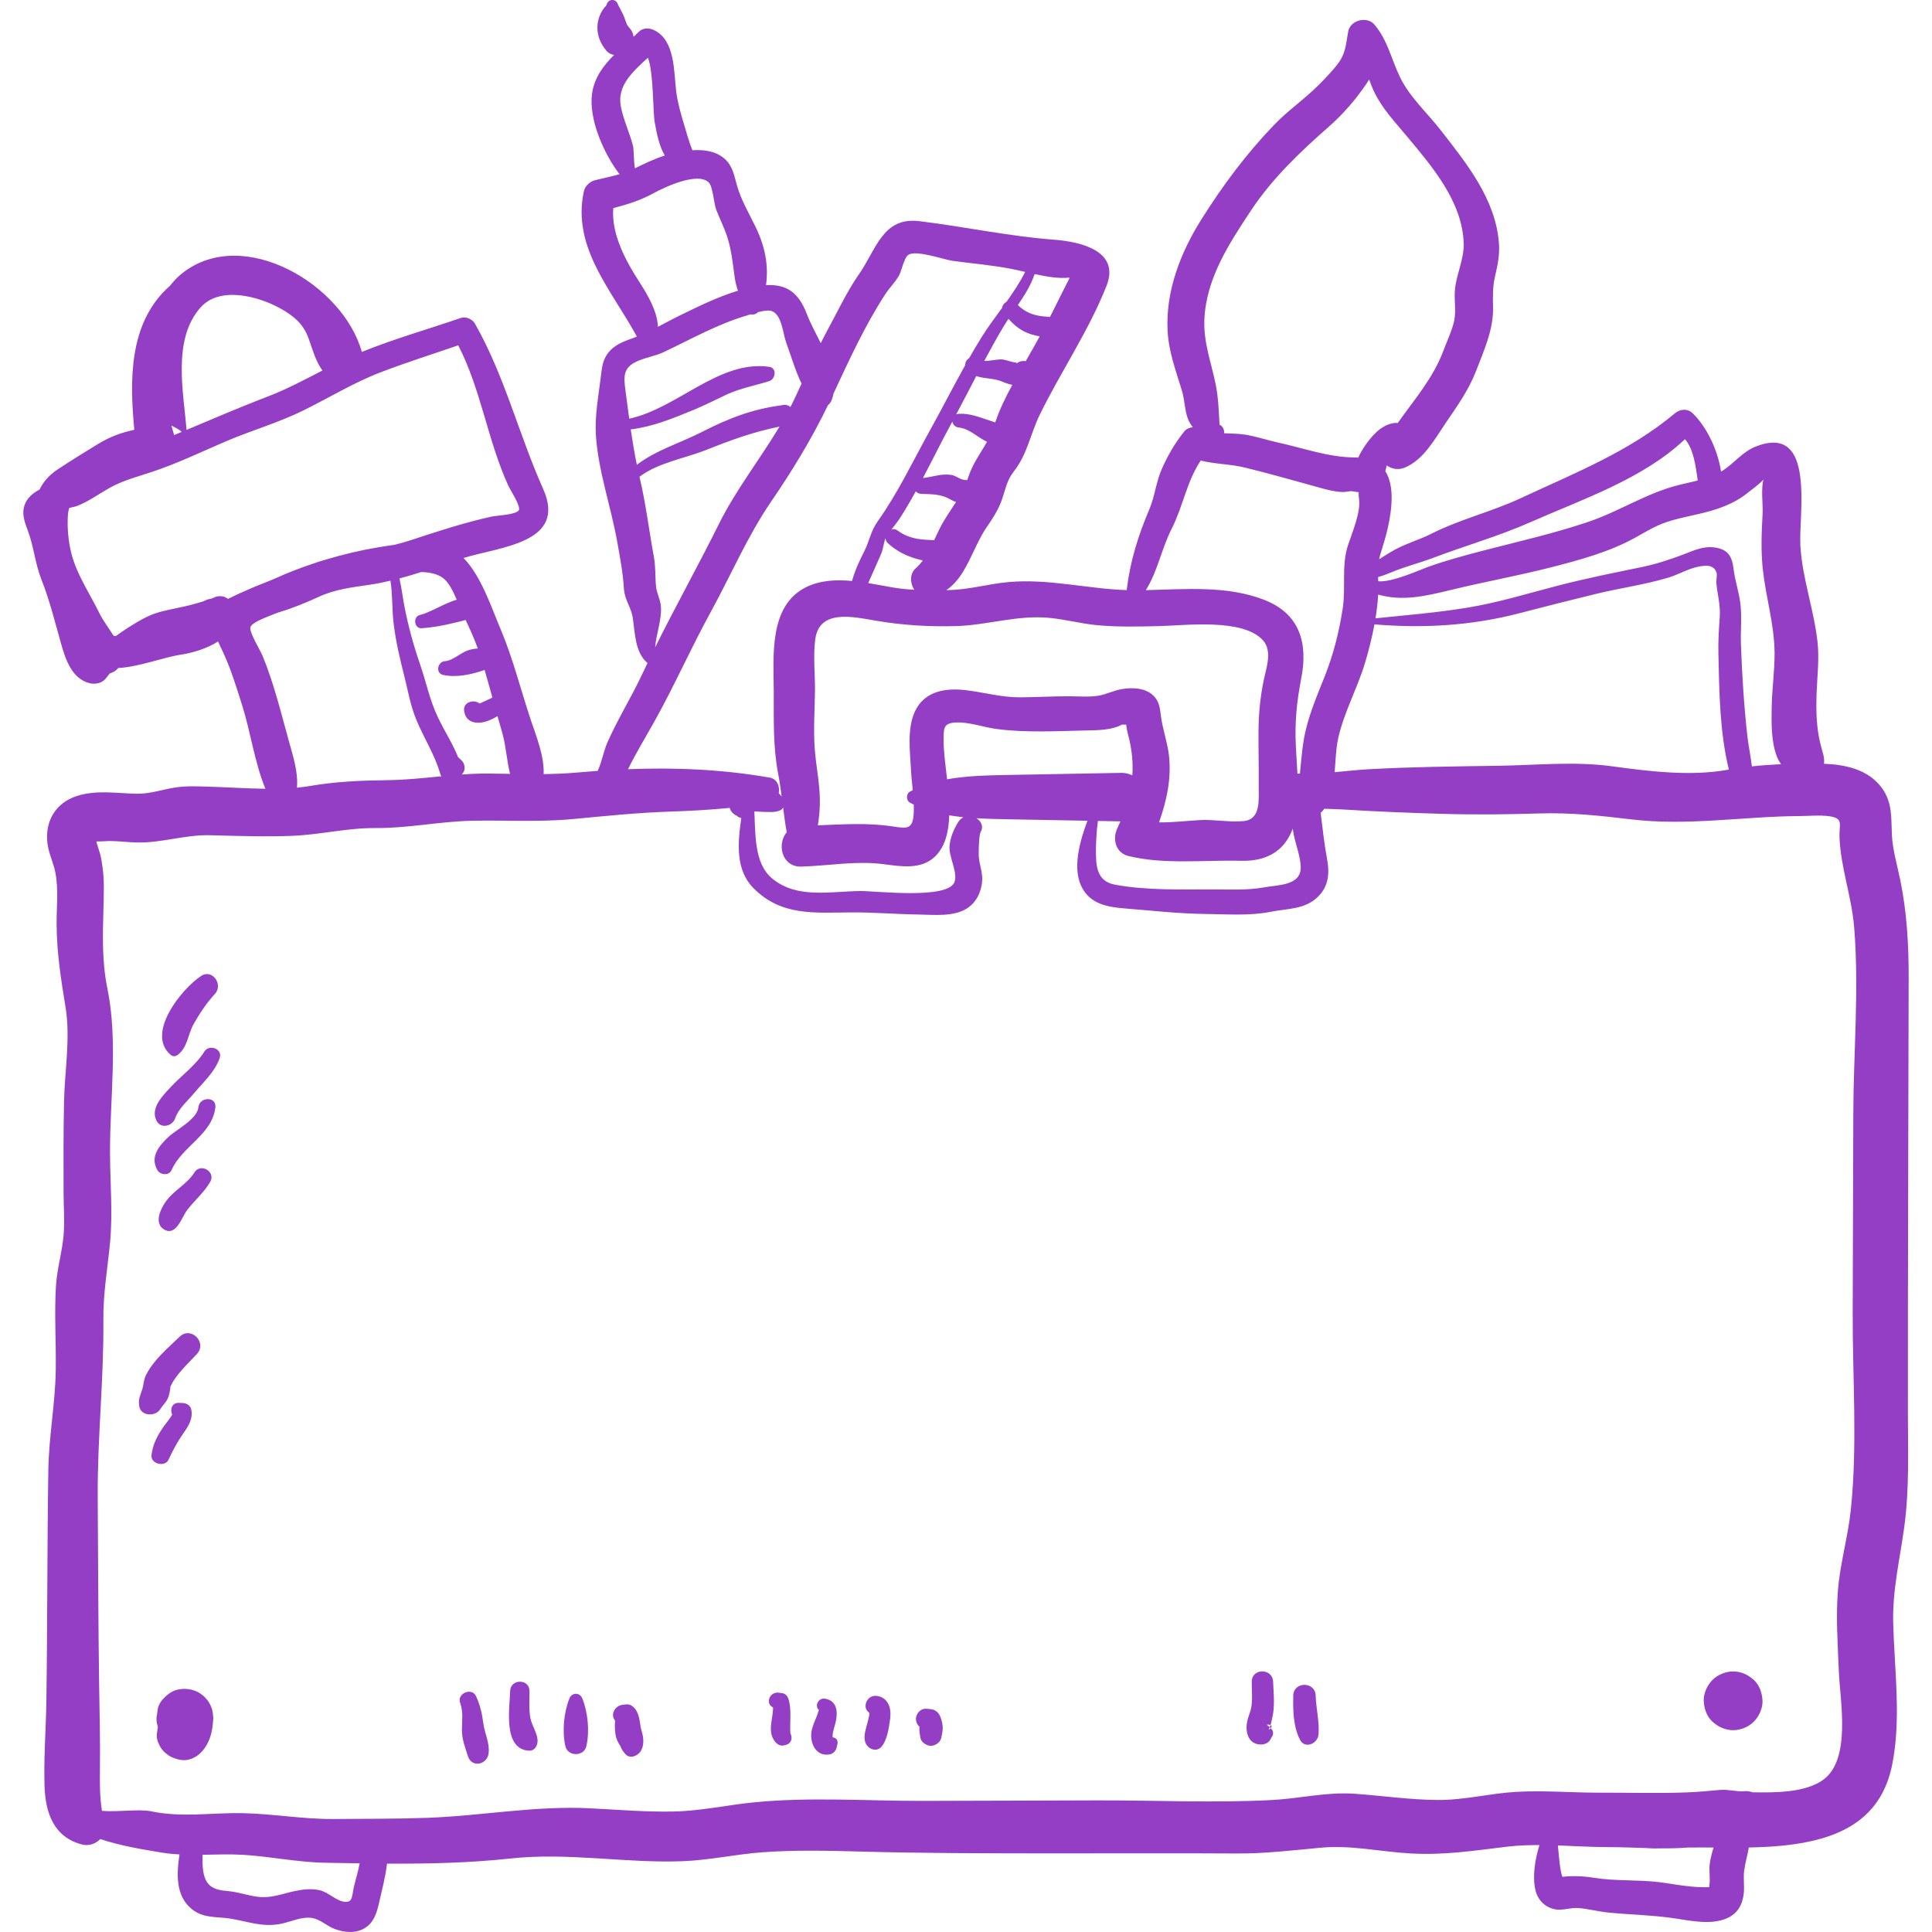
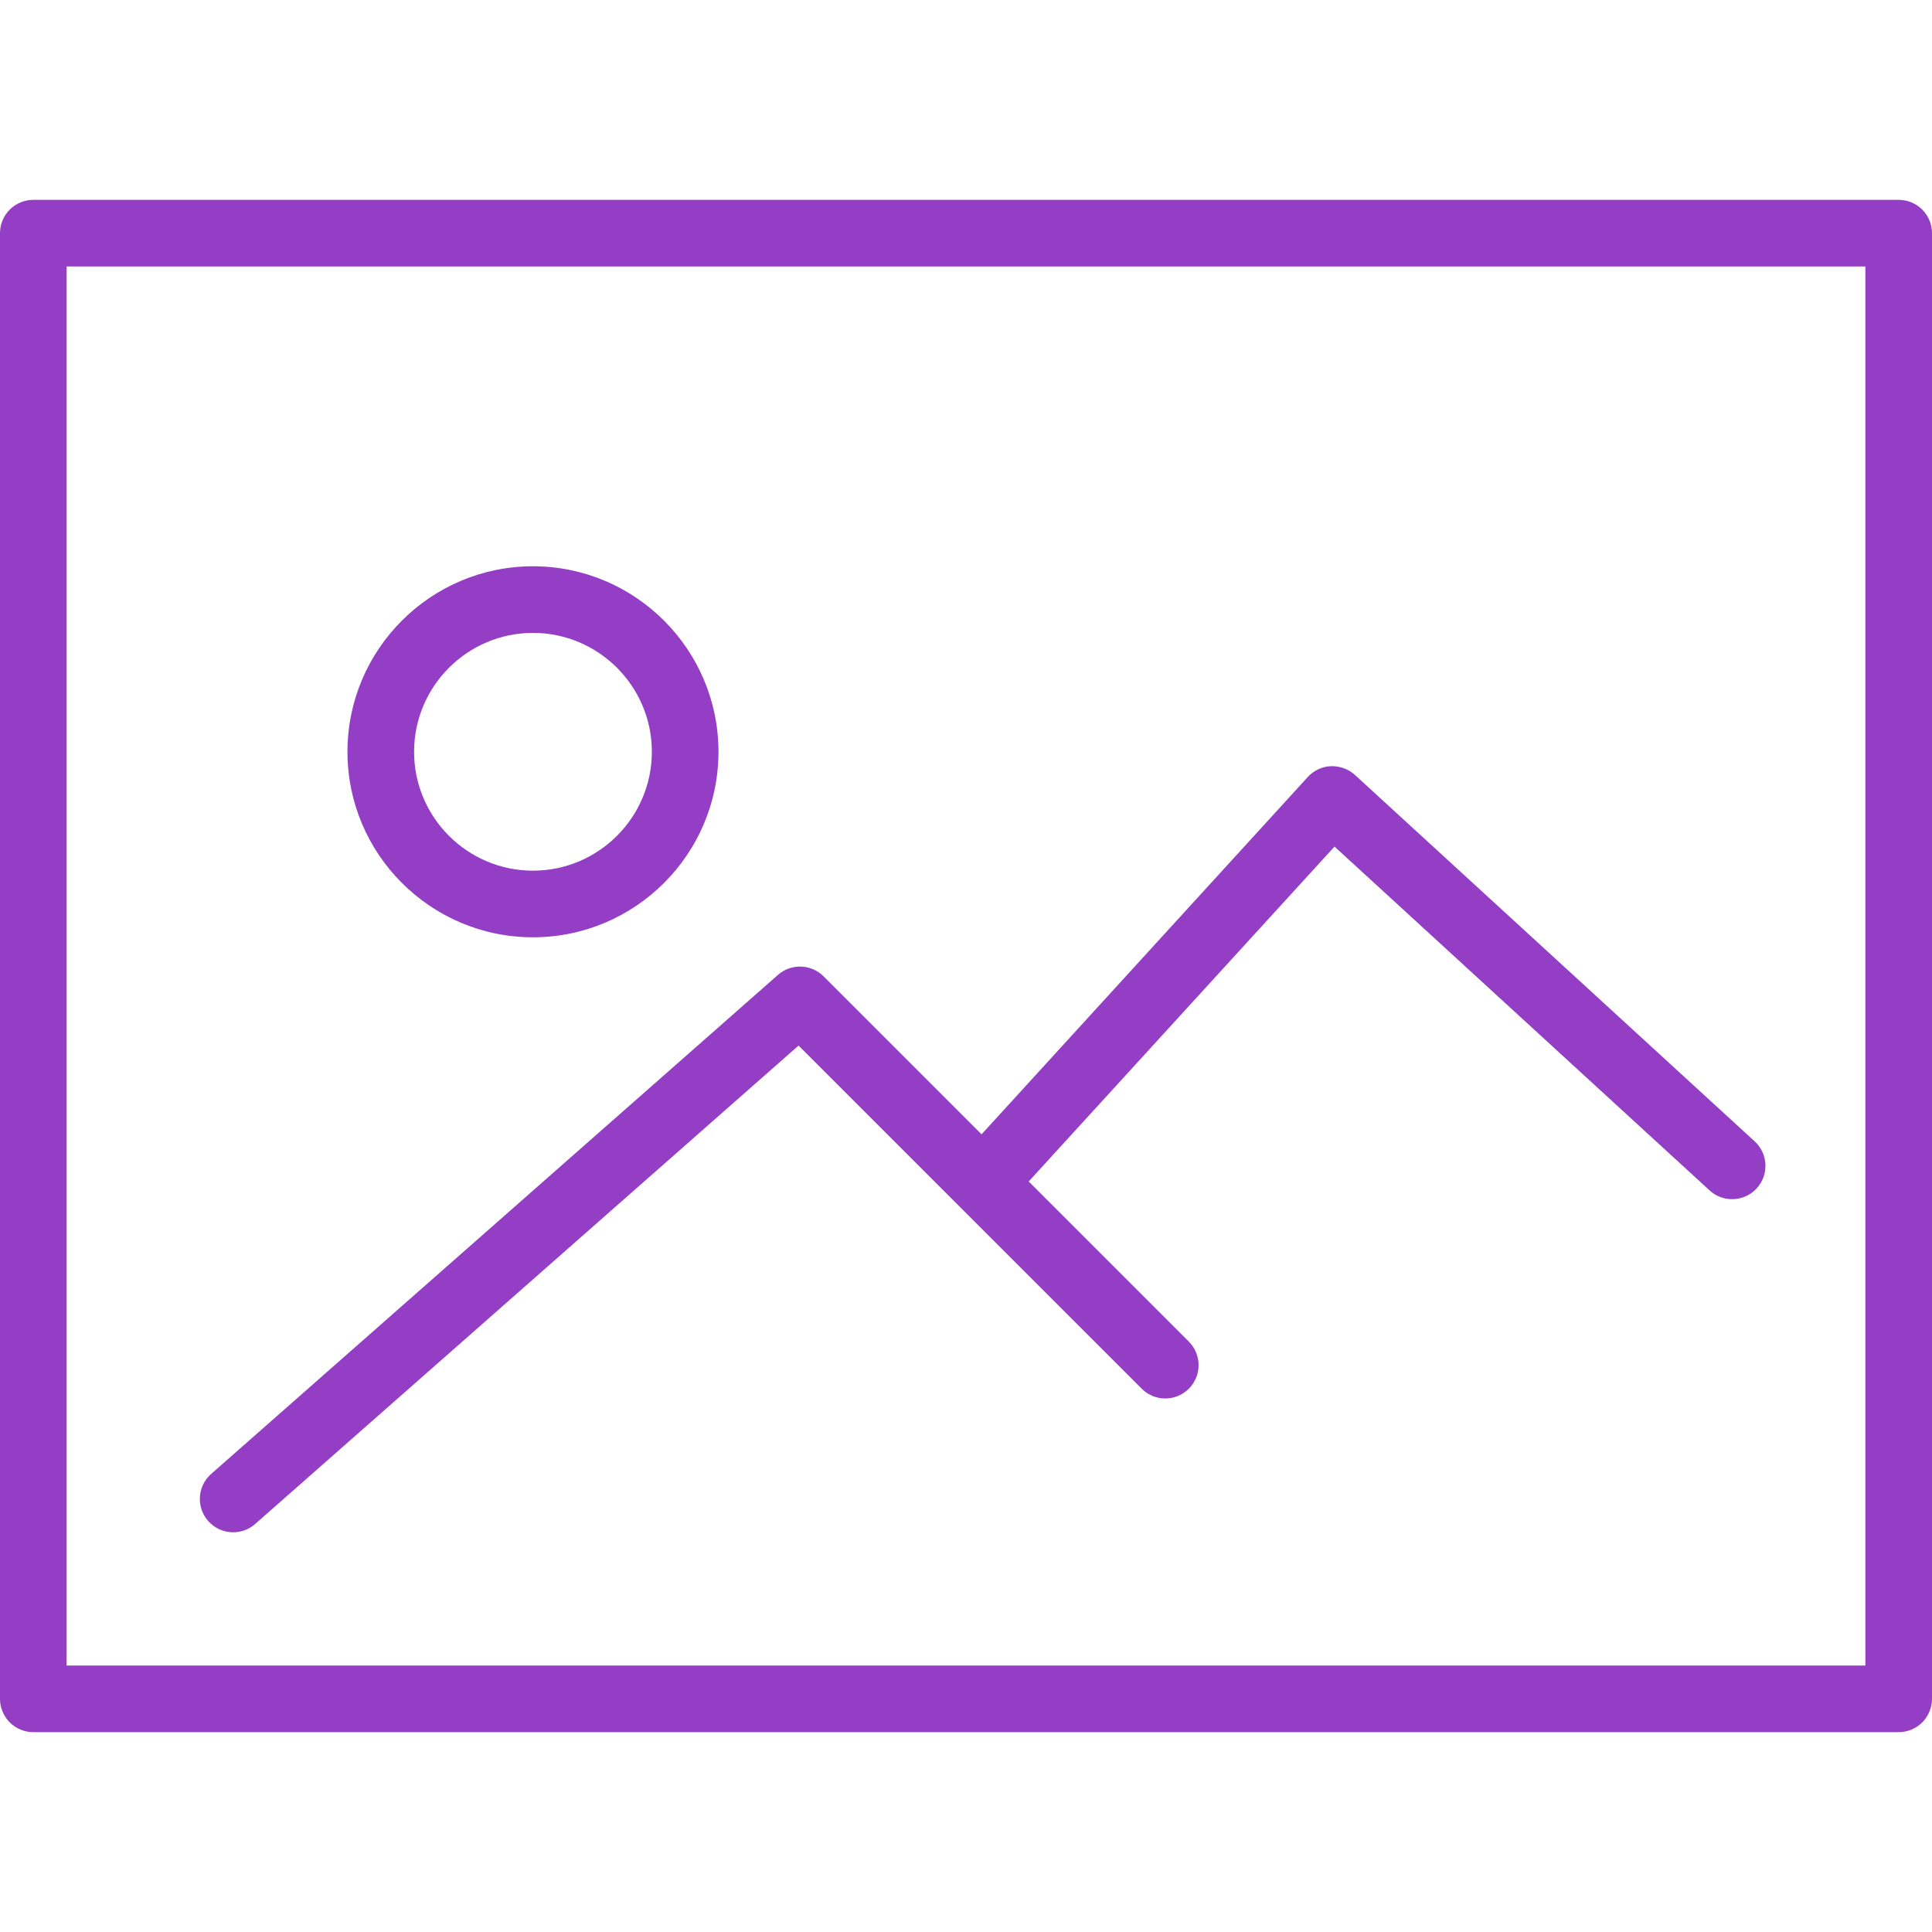
- <svg xmlns="http://www.w3.org/2000/svg" version="1.1" id="Layer_1" x="0px" y="0px" viewBox="0 0 512.001 512.001" style="enable-background:new 0 0 512.001 512.001;" xml:space="preserve" width="512px" height="512px">
+ <svg xmlns="http://www.w3.org/2000/svg" version="1.1" id="Capa_1" x="0px" y="0px" viewBox="0 0 58 58" style="enable-background:new 0 0 58 58;" xml:space="preserve" width="512px" height="512px">
  <g>
-     <g>
-       <path d="M505.815,258.879c0.014-8.66-0.496-17.305-2.251-25.804c-0.826-3.997-2.025-7.917-2.199-12.012    c-0.187-4.394,0.131-8.35-2.576-12.14c-3.561-4.984-9.627-6.291-15.427-6.518c0.272-1.505-0.371-3.042-0.862-4.977    c-1.183-4.667-1.251-9.185-1.069-14.009c0.165-4.384,0.717-8.772,0.246-13.148c-0.928-8.639-4.033-16.893-4.556-25.583    c-0.501-8.329,4.211-32.576-11.746-26.378c-3.57,1.386-5.637,4.299-8.723,6.34c-0.181,0.12-0.374,0.217-0.559,0.328    c-0.857-5.774-3.854-11.901-7.487-15.434c-1.385-1.347-3.343-1.182-4.752,0c-12.073,10.134-26.661,15.871-40.888,22.501    c-7.697,3.586-16,5.544-23.602,9.387c-3.123,1.579-6.474,2.514-9.574,4.167c-1.485,0.792-2.884,1.729-4.302,2.612    c0.09-0.464,0.198-0.933,0.345-1.414c0.68-2.194,1.364-4.341,1.879-6.586c1.186-5.184,1.901-11.43-0.577-15.308    c0.114-0.541,0.23-1.073,0.371-1.572c1.256,0.963,3.089,1.302,4.806,0.577c5.005-2.114,7.853-7.459,10.79-11.777    c3.089-4.544,6.095-8.698,8.089-13.864c2.041-5.29,4.568-10.856,4.482-16.612c-0.047-3.105-0.154-5.576,0.569-8.622    c0.661-2.785,1.202-5.575,1.001-8.444c-0.826-11.755-8.586-21.29-15.486-30.144c-3.608-4.629-8.18-8.701-10.762-14.042    c-2.307-4.771-3.258-9.807-6.796-13.921c-1.956-2.272-6.336-1.137-6.903,1.823c-0.573,2.984-0.616,5.571-2.384,8.081    c-1.488,2.112-3.45,4.104-5.258,5.944c-3.785,3.851-8.285,6.885-12.017,10.779c-7.438,7.759-13.678,16.13-19.365,25.215    c-5.46,8.721-9.386,18.874-8.846,29.32c0.288,5.578,2.172,10.563,3.785,15.848c0.732,2.395,0.713,4.921,1.508,7.252    c0.338,0.991,0.847,1.753,1.399,2.487c-0.876,0.072-1.711,0.4-2.291,1.128c-2.443,3.053-4.332,6.304-5.918,9.876    c-1.548,3.485-1.847,7.268-3.32,10.735c-3.042,7.158-5.101,13.858-6.008,21.421c-10.48-0.361-20.658-3.06-31.202-2.147    c-5.524,0.479-10.706,2.095-16.281,2.135c-0.109,0.001-0.217,0.003-0.326,0.003c5.307-3.457,7.008-11.252,10.663-16.602    c1.651-2.417,3.162-4.686,4.125-7.485c1.01-2.933,1.241-4.971,3.167-7.431c3.549-4.535,4.333-9.876,6.833-14.985    c5.623-11.495,12.966-22.176,17.682-34.138c3.649-9.254-6.822-11.688-13.966-12.223c-11.935-0.895-23.834-3.487-35.706-4.913    c-9.642-1.157-11.349,7.52-15.907,14.033c-3.167,4.523-5.757,10.065-8.412,14.929c-0.604,1.109-1.172,2.237-1.74,3.364    c-1.354-2.708-2.775-5.309-3.653-7.627c-2.099-5.55-5.198-8.071-10.856-7.726c0.713-5.247-0.206-10.217-2.865-15.66    c-1.827-3.739-3.787-6.978-4.904-11.028c-0.713-2.587-1.135-5.004-3.248-6.854c-2.268-1.985-5.39-2.419-8.478-2.222    c-0.828-1.867-1.821-5.463-2.221-6.806c-0.857-2.872-1.708-5.785-2.083-8.757c-0.662-5.254-0.234-13.66-5.957-16.3    c-1.35-0.624-2.888-0.59-3.995,0.515c-0.433,0.432-0.883,0.858-1.337,1.281c-0.129-0.887-0.515-1.744-1.172-2.425    c-0.713-0.738-0.871-1.631-1.342-2.841c-0.302-0.776-0.759-1.553-0.917-1.909c-0.307-0.689-0.609-1.026-0.775-1.51    c-0.488-1.426-2.399-1.417-2.89,0c-0.046,0.135-0.098,0.269-0.146,0.404c-1.22,1.207-2.045,3.014-2.277,4.707    c-0.374,2.725,0.559,5.149,2.266,7.231c0.53,0.645,1.27,1.015,2.068,1.165c-2.834,2.842-5.217,5.996-5.819,10.185    c-0.962,6.701,3.055,15.941,7.274,21.41c-2.086,0.611-4.165,1.003-6.515,1.599c-1.353,0.343-2.634,1.548-2.937,2.937    c-3.251,14.922,7.503,26.36,14.044,38.499c-0.259,0.102-0.516,0.209-0.777,0.305c-2.782,1.015-5.337,1.852-7.095,4.378    c-1.303,1.875-1.431,3.955-1.708,6.191c-0.626,5.045-1.603,10.248-1.27,15.348c0.618,9.453,4.03,18.961,5.675,28.314    c0.727,4.135,1.488,8.045,1.737,12.208c0.183,3.075,1.871,4.832,2.332,7.707c0.655,4.098,0.567,9.257,3.932,12.057    c-0.457,0.952-0.92,1.901-1.366,2.858c-2.874,6.166-6.523,11.971-9.257,18.177c-1.074,2.438-1.43,5.071-2.54,7.451    c-0.017,0.036-0.033,0.066-0.049,0.1c-1.871,0.132-3.747,0.281-5.63,0.448c-2.885,0.259-5.785,0.37-8.691,0.404    c0.207-4.757-1.999-10.16-3.37-14.256c-2.701-8.07-4.755-16.422-8.08-24.266c-2.345-5.536-5.143-14.075-9.79-18.747    c9.763-3.025,27.531-3.952,21.103-18.326c-6.42-14.358-10.237-30.064-18.06-43.763c-0.689-1.208-2.384-1.995-3.75-1.526    c-8.726,2.999-17.683,5.536-26.236,9.006c-4.884-17.756-31.178-33.478-47.353-21.043c-1.36,1.046-2.526,2.256-3.54,3.578    c-0.37,0.318-0.684,0.602-0.918,0.829c-9.882,9.59-9.729,24.206-8.477,37.26c-3.328,0.765-6.194,1.691-9.699,3.82    c-3.549,2.155-7.101,4.374-10.571,6.658c-2.347,1.545-3.877,3.359-4.842,5.372c-1.649,0.861-3.006,1.97-3.735,3.536    c-1.171,2.518-0.297,4.898,0.619,7.325c1.593,4.218,1.922,8.673,3.575,12.881c2.281,5.807,3.577,11.231,5.27,17.203    c1.168,4.122,2.853,9.15,7.48,10.362c1.407,0.369,3.243,0.048,4.228-1.116c0.387-0.459,0.766-0.953,1.155-1.446    c0.338-0.124,0.681-0.267,1.032-0.449c0.474-0.245,0.876-0.595,1.211-1.006c5.642-0.303,11.713-2.79,16.784-3.57    c2.924-0.449,6.762-1.583,9.689-3.471c0.396,0.949,0.869,1.896,1.337,2.893c2.083,4.445,3.562,9.371,5.047,14.038    c2.188,6.878,3.292,15.183,6.164,22.114c-4.935-0.057-9.913-0.408-14.636-0.543c-3.099-0.088-6.09-0.269-9.167,0.189    c-3.54,0.529-6.756,1.745-10.37,1.67c-5.245-0.109-10.559-1.052-15.696,0.566c-5.712,1.798-8.601,6.668-7.902,12.548    c0.316,2.656,1.519,4.977,2.06,7.567c0.932,4.481,0.332,9.414,0.37,13.98c0.068,7.814,1.157,14.4,2.384,22.013    c1.318,8.183-0.243,16.701-0.415,24.914c-0.17,8.049-0.145,16.119-0.124,24.172c0.01,3.675,0.317,7.424,0.02,11.091    c-0.37,4.557-1.74,8.948-2.031,13.531c-0.47,7.439,0.059,14.941-0.058,22.39c-0.141,8.857-1.831,17.587-1.967,26.447    c-0.317,20.398-0.223,40.809-0.52,61.21c-0.109,7.524-0.738,15.18-0.48,22.699c0.241,7.033,2.503,13.431,9.935,15.332    c1.819,0.465,3.646-0.197,4.831-1.444c5.257,1.771,11.165,2.75,16.452,3.613c1.51,0.246,3.027,0.381,4.547,0.464    c-0.802,5.205-1.041,10.964,3.206,14.444c3.141,2.574,6.548,1.964,10.277,2.568c4.65,0.754,8.355,2.293,13.168,1.418    c2.74-0.499,5.84-2.114,8.675-1.557c2.001,0.394,3.792,2.121,5.702,2.847c2.63,0.999,5.694,1.313,8.194-0.277    c2.308-1.468,3.065-4.011,3.629-6.509c0.777-3.446,1.74-6.963,2.128-10.5c10.95,0.061,21.877-0.176,32.817-1.364    c15.187-1.651,30.248,1.284,45.437,0.729c7.171-0.262,14.167-1.858,21.314-2.376c8.622-0.628,17.277-0.423,25.911-0.186    c16.516,0.454,33.037,0.464,49.56,0.488c16.657,0.022,33.316-0.085,49.973,0.025c7.655,0.051,14.83-0.823,22.419-1.531    c8.043-0.75,15.869,1.074,23.862,1.522c8.965,0.504,16.857-0.759,25.633-1.803c2.791-0.333,5.633-0.426,8.492-0.417    c-1.223,3.924-1.868,8.301-1.09,11.822c0.623,2.817,2.732,4.895,5.645,5.262c1.775,0.224,3.812-0.54,5.671-0.401    c2.639,0.194,5.229,0.909,7.868,1.178c6.008,0.611,11.912,0.676,17.914,1.584c4.29,0.649,9.56,1.766,13.704-0.058    c2.876-1.265,4.179-3.763,4.448-6.781c0.173-1.949-0.161-3.87,0.088-5.823c0.27-2.125,0.895-4.073,1.234-6.145    c3.031-0.058,6.061-0.194,9.089-0.505c14.09-1.443,25.849-6.293,28.898-21.399c2.458-12.178,0.59-25.284,0.275-37.603    c-0.225-8.815,1.807-17.004,2.967-25.684c1.331-9.951,0.937-19.968,0.931-29.985C505.584,335.908,505.756,297.39,505.815,258.879z     M463.229,130.547c1.208-0.985,3.089-2.265,4.061-3.43c0,0,0.017-0.009,0.026-0.012c-0.66,2.532-0.083,6.864-0.204,9    c-0.282,4.988-0.483,9.917,0.067,14.895c0.809,7.338,3.052,14.58,3.102,21.991c0.032,4.805-0.68,9.615-0.767,14.421    c-0.078,4.224-0.15,9.205,1.43,13.205c0.256,0.646,0.618,1.291,1.046,1.907c-2.581,0.111-5.148,0.299-7.726,0.579    c-0.318-2.743-0.902-5.493-1.16-7.742c-0.921-8.068-1.439-16.469-1.738-24.587c-0.129-3.499,0.266-7.07-0.116-10.549    c-0.352-3.197-1.437-6.208-1.826-9.393c-0.433-3.545-1.566-5.394-5.422-5.789c-2.771-0.283-5.18,0.859-7.704,1.826    c-3.664,1.402-7.486,2.654-11.343,3.44c-7.473,1.525-14.839,3.016-22.249,4.935c-7.863,2.037-15.567,4.422-23.596,5.754    c-8.123,1.347-16.387,2.021-24.589,2.863c0.342-2.109,0.594-4.218,0.709-6.294c6.453,1.847,12.546,0.412,19.233-1.214    c8.769-2.135,17.664-3.734,26.409-5.961c7.444-1.897,15.529-4.078,22.285-7.799c2.838-1.563,5.444-3.222,8.548-4.253    c4.367-1.451,8.986-1.995,13.348-3.474C458.059,133.846,460.761,132.563,463.229,130.547z M454.861,154.691    c0.326,3.01,1.11,5.747,0.892,8.834c-0.229,3.224-0.437,6.387-0.361,9.626c0.231,10.141,0.337,20.82,2.776,30.805    c-0.124,0.022-0.246,0.036-0.37,0.059c-9.789,1.749-20.712,0.413-30.47-0.923c-10.122-1.388-20.217-0.296-30.376-0.15    c-11.338,0.162-22.662,0.283-33.987,0.9c-3.086,0.17-6.182,0.511-9.276,0.8c0.275-3.175,0.349-6.411,0.99-9.203    c1.564-6.815,5.011-12.974,7.023-19.64c1-3.313,1.891-6.812,2.542-10.336c13.008,1.102,25.882,0.339,38.582-2.994    c6.643-1.744,13.293-3.411,19.966-5.042c6.42-1.568,12.953-2.452,19.287-4.331c2.55-0.755,5.31-2.383,7.856-2.89    c2.053-0.41,4.049-0.645,4.91,1.371C455.17,152.334,454.759,153.752,454.861,154.691z M368.954,151.582    c3.596-1.503,7.227-2.369,10.825-3.735c8.465-3.214,17.478-5.783,25.771-9.448c13.788-6.093,29.891-11.482,40.986-22.017    c2.294,2.62,2.829,7.103,3.388,10.961c-1.615,0.41-3.248,0.748-4.81,1.133c-8.772,2.152-15.808,6.998-24.259,9.846    c-9.105,3.068-18.32,5.145-27.609,7.553c-5,1.295-9.979,2.638-14.842,4.375c-1.995,0.713-9.548,4.164-13.159,3.792    c-0.012-0.375-0.025-0.748-0.035-1.116C366.43,152.58,367.652,152.128,368.954,151.582z M319.175,84.577    c0.5-10.845,6.566-20.065,12.38-28.84c5.596-8.445,13.023-15.515,20.577-22.143c3.854-3.38,7.234-7.304,10.092-11.559    c0.223-0.333,0.421-0.654,0.608-0.972c0.417,1.133,0.848,2.253,1.359,3.317c2.141,4.461,5.546,8.012,8.679,11.771    c6.69,8.025,14.609,17.208,15.026,28.224c0.174,4.627-2.342,8.934-2.385,13.614c-0.026,2.779,0.433,5.047-0.326,7.809    c-0.66,2.401-1.8,4.828-2.675,7.164c-2.727,7.278-7.733,12.975-12.104,19.153c-0.298-0.048-0.611-0.061-0.939-0.016    c-3.551,0.489-6.14,3.643-8.011,6.447c-0.478,0.718-1.024,1.672-1.506,2.729c-0.269-0.014-0.511-0.049-0.795-0.048    c-6.984,0.005-13.565-2.437-20.401-3.935c-2.912-0.639-5.77-1.615-8.706-2.095c-1.816-0.297-3.745-0.281-5.649-0.375    c0.092-0.887-0.254-1.793-1.21-2.281c-0.187-3.45-0.313-7.046-0.969-10.407C321.049,96.135,318.887,90.836,319.175,84.577z     M310.522,140.097c3.016-5.958,3.961-12.486,7.686-18.046c3.891,0.98,7.85,0.9,11.901,1.905    c5.859,1.453,11.716,3.082,17.537,4.702c2.578,0.717,5.427,1.633,8.137,1.739c0.828,0.032,2.01-0.354,2.791-0.189    c2.244,0.474,1.214-0.321,1.573,1.883c0.572,3.511-1.81,9.047-2.896,12.345c-1.803,5.473-0.559,11.142-1.412,16.779    c-0.936,6.182-2.485,12.266-4.795,18.077c-2.204,5.549-4.561,10.951-5.55,16.88c-0.469,2.811-0.672,5.648-0.973,8.478    c-0.012,0.118-0.019,0.259-0.029,0.387c-0.22-0.01-0.442-0.017-0.662-0.027c-0.114-2.359-0.28-4.718-0.406-7.053    c-0.343-6.397,0.214-11.961,1.425-18.201c1.802-9.288-0.338-17.051-9.72-20.749c-9.866-3.889-21.024-2.853-31.469-2.608    C306.778,151.414,307.769,145.538,310.522,140.097z M252.968,233.694c-1.607,4.745-20.734,2.415-24.898,2.442    c-7.987,0.053-16.889,2.177-23.521-3.395c-4.604-3.869-4.365-11.396-4.632-17.691c0.792-0.047,1.659,0.109,2.338,0.106    c1.553-0.007,3.146,0.252,4.591-0.451c0.319-0.155,0.529-0.417,0.687-0.709c0.277,2.19,0.562,4.37,0.961,6.548    c-2.652,3.093-1.358,9.273,3.89,9.113c7.222-0.22,14.411-1.574,21.619-0.661c4.611,0.585,10.064,1.603,13.793-2.015    c2.707-2.624,3.629-6.571,3.763-10.914c1.239,0.207,2.495,0.368,3.754,0.496c-0.533,0.29-0.998,0.699-1.302,1.183    c-1.225,1.945-2.154,4.089-2.368,6.414C251.375,227.087,253.863,231.047,252.968,233.694z M250.991,206.521    c-0.442-3.869-0.962-7.556-0.925-10.455c0.038-2.978-0.147-4.395,3.126-4.592c3.519-0.212,7.348,1.234,10.83,1.704    c7.774,1.052,16.208,0.559,24.05,0.396c2.865-0.059,6.656-0.079,9.245-1.55c0.448,0.026,0.809,0.023,1.133,0.006    c0.085,1.228,0.623,3.053,0.797,3.804c0.796,3.435,1.043,6.586,0.834,9.642c-0.932-0.433-1.946-0.677-2.841-0.66l-29.974,0.555    C262.142,205.468,256.405,205.55,250.991,206.521z M290.445,224.56c0.006-0.663,0.095-4.009,0.505-7.001    c1.988,0.036,3.978,0.074,5.967,0.11c-0.273,0.645-0.556,1.293-0.86,1.951c-1.277,2.771-0.386,6.387,2.935,7.214    c9.427,2.345,20.124,1.036,29.813,1.291c7.404,0.194,11.786-3.044,13.794-8.548c0.033,0.256,0.066,0.509,0.103,0.766    c0.402,2.816,2.146,7.008,1.995,9.839c-0.241,4.524-5.973,4.297-9.633,4.969c-4.434,0.813-8.949,0.567-13.452,0.558    c-8.49-0.019-17.795,0.302-26.158-1.265C290.366,233.49,290.394,229.035,290.445,224.56z M253.277,165.924    c8.419-0.229,16.255-2.998,24.826-2.181c4.292,0.408,8.477,1.56,12.789,1.952c5.419,0.493,10.865,0.352,16.297,0.231    c6.838-0.152,22.207-2.166,27.529,3.78c2.54,2.837,0.847,7.351,0.174,10.606c-0.91,4.403-1.329,8.746-1.369,13.245    c-0.043,4.81,0.093,9.62,0.051,14.429c-0.036,3.92,0.667,9.143-3.983,9.606c-3.836,0.382-7.835-0.489-11.721-0.255    c-3.554,0.213-7.147,0.651-10.714,0.602c2.037-5.768,3.362-11.75,2.602-17.945c-0.413-3.378-1.592-6.585-2.057-9.94    c-0.311-2.243-0.354-4.124-2.15-5.802c-2.152-2.013-5.499-2.078-8.216-1.64c-2.145,0.345-4.104,1.4-6.236,1.753    c-2.482,0.411-5.19,0.165-7.688,0.155c-4.353-0.015-8.69,0.255-13.038,0.283c-4.914,0.031-9.512-1.311-14.358-1.891    c-5.415-0.649-10.991,0.198-13.53,5.591c-2.182,4.638-1.29,10.851-1.041,15.801c0.085,1.69,0.277,3.395,0.444,5.103    c-0.227,0.114-0.458,0.219-0.68,0.339c-1.133,0.615-1.133,2.393,0,3.006c0.309,0.168,0.631,0.319,0.949,0.474    c0.025,0.764,0.03,1.524-0.01,2.284c-0.217,4.224-1.666,4.113-5.399,3.531c-6.763-1.057-13.301-0.568-20.01-0.322    c0.285-1.758,0.47-3.539,0.526-5.382c0.158-5.148-1.012-10.012-1.366-15.111c-0.342-4.939,0.003-9.98,0.076-14.926    c0.067-4.535-0.521-9.37,0.074-13.866c1.071-8.081,9.996-5.974,16.009-4.953C239.157,165.684,246.053,166.119,253.277,165.924z     M242.291,156.286c-1.876-0.098-3.749-0.275-5.628-0.593c-2.092-0.355-4.312-0.796-6.577-1.165c1.15-2.509,2.201-5.076,3.355-7.58    c0.63-1.366,0.68-2.93,1.234-4.321c0.019,0.464,0.194,0.923,0.599,1.3c2.17,2.021,4.81,3.383,7.659,4.18    c0.508,0.141,1.057,0.286,1.621,0.422c-0.552,0.74-1.16,1.437-1.863,2.056C241.052,152.024,241.148,154.559,242.291,156.286z     M248.974,140.168c-0.483,0.969-0.939,1.978-1.407,2.985c-0.744-0.053-1.511-0.072-2.313-0.119    c-2.734-0.165-5.182-0.803-7.402-2.449c-0.54-0.4-1.11-0.438-1.619-0.262c0.827-1.06,1.76-2.238,2.094-2.753    c1.542-2.378,2.974-4.843,4.356-7.35c0.334,0.384,0.839,0.645,1.522,0.665c2.925,0.082,5.317,0.062,7.806,1.553    c0.441,0.264,0.894,0.444,1.353,0.588C251.882,135.346,250.265,137.577,248.974,140.168z M256.577,126.544    c-0.076,0.238-0.173,0.456-0.255,0.688c-0.415-0.007-0.821-0.031-1.177-0.127c-1.089-0.291-1.874-1.053-3.056-1.246    c-2.519-0.415-5.016,0.553-7.501,0.824c2.557-4.852,4.982-9.793,7.575-14.551c0.076-0.136,0.147-0.276,0.222-0.412    c0.123,0.758,0.701,1.462,1.72,1.572c2.798,0.302,4.909,2.583,7.459,3.791C259.844,120.169,257.706,122.955,256.577,126.544z     M263.753,111.943c-0.547-0.16-1.088-0.369-1.576-0.526c-2.722-0.873-5.153-1.922-8.072-1.751    c-0.266,0.016-0.499,0.076-0.704,0.161c1.803-3.379,3.551-6.784,5.32-10.178c2.162,0.793,4.658,0.507,6.905,1.496    c0.801,0.353,1.718,0.666,2.647,0.855C266.52,105.213,264.903,108.524,263.753,111.943z M271.827,95.722    c-0.826-0.156-1.745,0.029-2.515,0.668c0.459-0.38-0.472-0.326-0.887-0.43c-0.845-0.212-1.664-0.504-2.521-0.662    c-1.307-0.24-3.451,0.417-5.065,0.358c1.666-3.12,3.364-6.221,5.195-9.257c0.386-0.642,0.797-1.279,1.22-1.915    c1.597,1.803,3.407,3.259,5.826,4.047c0.75,0.244,1.587,0.459,2.453,0.616C274.326,91.348,273.083,93.532,271.827,95.722z     M283.3,73.575c0.048,0.022,0.095,0.042,0.144,0.063c-0.151,0.327-0.264,0.579-0.269,0.587c-1.197,2.384-2.431,4.748-3.597,7.147    c-0.431,0.885-0.88,1.753-1.324,2.625c-0.943-0.085-1.893-0.135-2.8-0.288c-2.244-0.381-4.136-1.297-5.71-2.859    c1.78-2.604,3.473-5.283,4.435-8.223C277.336,73.313,280.621,73.877,283.3,73.575z M171.701,15.29    c1.517,3.8,1.311,14.337,1.81,17.136c0.516,2.898,1.187,6.331,2.675,8.792c-2.732,0.855-5.3,2.097-7.878,3.364    c-0.017,0.009-0.035,0.016-0.052,0.025c-0.324-1.748-0.254-4.988-0.51-5.976c-0.912-3.506-2.525-6.821-3.213-10.392    C163.443,22.598,167.838,18.888,171.701,15.29z M162.52,55.161c3.743-1.014,7.03-1.961,10.729-3.988    c2.644-1.449,11.667-5.778,14.603-2.792c1.074,1.092,1.348,5.635,1.951,7.194c0.965,2.493,2.199,4.875,3,7.435    c1.068,3.411,1.402,6.951,1.899,10.472c0.184,1.314,0.488,2.461,0.852,3.573c-5.18,1.557-10.172,4.015-14.951,6.327    c-2.103,1.017-4.167,2.152-6.253,3.232c-0.148-4.16-2.74-8.519-4.842-11.771C165.895,69.255,161.97,62.132,162.52,55.161z     M167.149,113.794c5.846-0.707,11.126-2.889,16.698-5.181c2.976-1.224,5.815-2.701,8.728-4.058    c3.556-1.657,7.554-2.383,11.304-3.565c1.667-0.526,2.048-3.483,0-3.776c-13.307-1.901-24.413,11.057-37.134,13.739    c-0.335-2.437-0.651-4.894-0.984-7.403c-0.495-3.743-0.694-6.133,3.124-7.826c2.29-1.015,4.836-1.373,7.166-2.483    c7.122-3.39,14.104-7.319,21.703-9.586c0.309-0.093,0.715-0.224,1.155-0.361c0.692,0.166,1.433-0.026,1.97-0.571    c1.43-0.366,2.906-0.605,3.759-0.248c2.593,1.089,2.846,5.967,3.724,8.355c1.206,3.275,2.367,7.306,4.061,10.836    c-0.62,1.35-1.241,2.701-1.878,4.041c-0.344,0.727-0.701,1.446-1.068,2.157c-0.582-0.491-1.369-0.736-2.317-0.468    c-0.012,0.004-0.02,0.007-0.031,0.011c-7.808,1.008-14.143,3.502-21.164,7.092c-5.571,2.85-12.149,4.804-17.193,8.684    C168.126,120.036,167.609,116.923,167.149,113.794z M169.522,126.584c-0.019-0.078-0.033-0.155-0.052-0.233    c4.857-3.711,11.992-4.864,17.566-7.076c6.65-2.64,12.642-4.833,19.54-6.22c-5.216,8.725-11.531,16.698-16.069,25.835    c-5.446,10.96-11.429,21.687-16.878,32.655c0.245-3.515,1.737-7.143,1.531-10.668c-0.119-2.036-1.116-3.521-1.301-5.404    c-0.26-2.666-0.074-5.2-0.582-7.95C171.991,140.55,171.16,133.493,169.522,126.584z M173.237,191.53    c5.377-9.563,9.83-19.719,15.125-29.364c5.327-9.704,9.694-20.01,15.947-29.163c5.731-8.389,10.732-16.569,15.126-25.657    c0.399-0.318,0.736-0.738,0.944-1.253c0.236-0.585,0.387-1.183,0.504-1.786c4.156-8.92,8.438-18.273,13.814-26.469    c1.088-1.657,2.542-3.057,3.53-4.785c0.697-1.22,1.359-4.752,2.484-5.51c2.067-1.397,9.451,1.272,11.721,1.583    c5.292,0.725,10.609,1.136,15.855,2.183c1.047,0.209,2.196,0.477,3.389,0.753c-1.364,2.743-3.113,5.358-4.95,7.923    c-0.616,0.35-1.088,0.954-1.168,1.618c-1.874,2.568-3.77,5.104-5.383,7.686c-1.155,1.85-2.259,3.727-3.336,5.616    c-0.64,0.381-1.074,1.084-1.041,1.85c-3.182,5.703-6.142,11.522-9.324,17.249c-4.504,8.108-8.483,16.581-13.863,24.136    c-1.918,2.695-2.134,5.111-3.577,7.977c-1.456,2.895-2.395,4.91-3.243,7.847c-4.207-0.391-8.405-0.193-12.104,1.613    c-10.037,4.9-8.664,18.401-8.631,27.72c0.026,7.277-0.223,14.523,1.156,21.7c0.395,2.052,0.677,4.087,0.941,6.114    c-0.22-0.318-0.477-0.616-0.777-0.887c0.36-1.744-0.422-3.807-2.363-4.146c-12.64-2.201-25.037-2.721-37.586-2.23    C168.527,199.607,170.884,195.713,173.237,191.53z M123.395,164.304c1.183,2.48,2.3,4.971,3.229,7.558    c-0.942,0.041-1.884,0.224-2.869,0.587c-1.787,0.659-3.911,2.677-5.801,2.766c-2,0.094-2.646,3.206-0.495,3.656    c3.587,0.75,7.472-0.115,10.967-1.323c0.713,2.431,1.392,4.873,2.06,7.319c-0.329,0.152-0.66,0.312-0.989,0.473    c-0.738,0.358-1.547,0.751-2.269,1.047c-0.041,0.016-0.11,0.032-0.178,0.051c-1.363-1.193-4.271-0.412-4.063,1.78    c0.333,3.498,3.61,3.832,6.364,2.796c0.85-0.319,1.688-0.745,2.495-1.212c0.397,1.421,0.796,2.842,1.218,4.255    c0.972,3.247,1.207,7.369,2.107,11.028c-1.863-0.031-3.723-0.067-5.578-0.085c-2.421-0.025-4.822,0.085-7.215,0.256    c0.128-0.172,0.255-0.343,0.382-0.515c0.671-0.901,0.37-2.456-0.411-3.192c-0.281-0.265-0.561-0.529-0.84-0.792    c-0.026-0.026-0.064-0.036-0.093-0.059c-1.472-3.686-3.674-7.039-5.385-10.639c-2.199-4.628-3.075-9.303-4.731-14.074    c-1.698-4.891-3.087-9.99-4.082-15.079c-0.506-2.588-0.792-5.132-1.358-7.61c1.948-0.52,3.886-1.09,5.814-1.707    c2.509,0.084,4.727,0.615,6.145,1.935c1.317,1.225,2.332,3.326,3.216,5.404c-3.426,1.006-7.033,3.415-9.745,4.049    c-1.932,0.452-1.558,3.661,0.477,3.514c2.899-0.212,5.62-0.701,8.439-1.392C121.187,164.856,122.301,164.622,123.395,164.304z     M53.164,81.463c5.059-5.684,15.203-2.977,20.904,0.152c3.717,2.039,6.337,4.153,7.761,8.202c1.12,3.186,1.827,5.854,3.62,8.371    c-4.758,2.454-9.479,4.979-14.491,6.894c-7.269,2.775-14.365,5.852-21.524,8.846C48.642,103.821,45.603,89.958,53.164,81.463z     M48.158,114.46c-0.67,0.28-1.34,0.557-2.011,0.835c-0.246-0.816-0.489-1.651-0.725-2.503    C46.406,113.275,47.421,113.74,48.158,114.46z M60.405,158.723c-1-0.869-2.511-0.941-3.721-0.358    c-0.348,0.136-0.567,0.233-0.681,0.296c-0.724,0.085-1.411,0.313-2.056,0.688c-1.073,0.298-2.14,0.644-3.228,0.927    c-2.749,0.715-5.561,1.146-8.299,1.884c-3.209,0.866-5.588,2.388-8.381,4.118c-1.045,0.646-2.176,1.461-3.339,2.289    c-0.193-0.026-0.379-0.033-0.567-0.046c-1.305-2.053-2.849-4.077-3.825-6.082c-2.518-5.169-5.967-10.152-7.389-15.755    c-0.805-3.172-1.149-6.858-0.927-10.148c0.052-0.756,0.178-1.384,0.37-1.922c0.907-0.212,1.774-0.399,2.405-0.661    c2.948-1.224,5.455-3.072,8.221-4.627c3.57-2.005,7.369-2.971,11.221-4.247c6.731-2.227,13.114-5.312,19.617-8.101    c6.742-2.891,13.858-4.911,20.448-8.147c6.96-3.416,13.47-7.452,20.752-10.234c6.72-2.565,13.603-4.736,20.406-7.086    c6.059,11.711,7.798,25.246,13.299,37.256c0.509,1.109,3.376,5.431,2.759,6.462c-0.723,1.204-5.87,1.375-7.211,1.671    c-7.213,1.588-14.393,3.946-21.405,6.249c-1.43,0.469-2.854,0.863-4.279,1.225c-1.592,0.213-3.103,0.462-4.445,0.684    c-4.44,0.738-9.116,1.834-13.708,3.211c-1.189,0.332-2.375,0.703-3.556,1.13c-3.352,1.123-6.611,2.385-9.647,3.758    c-2.029,0.916-4.739,1.859-7.372,3.046C64.024,156.977,62.211,157.839,60.405,158.723z M69.603,173.845    c-0.68-1.659-3.692-6.43-3.221-7.685c0.526-1.397,4.927-2.843,6.975-3.713c0.213-0.067,0.422-0.144,0.636-0.208    c3.635-1.098,6.987-2.463,10.427-4.056c4.432-2.05,8.896-2.531,13.685-3.238c1.807-0.266,3.596-0.641,5.375-1.06    c0.573,3.748,0.389,7.722,0.842,11.416c0.589,4.794,1.65,9.258,2.832,13.926c1.014,3.999,1.599,7.706,3.193,11.564    c1.972,4.774,4.885,9.245,6.3,14.207c0.078,0.276,0.198,0.506,0.326,0.727c-4.717,0.454-9.423,0.964-14.194,1.026    c-7.113,0.09-13.608,0.343-20.633,1.543c-1.134,0.193-2.287,0.337-3.451,0.451c0.36-4.148-1.035-8.36-2.201-12.564    C74.409,188.651,72.574,181.091,69.603,173.845z M93.759,500.174c-0.525,2.275-0.177,4.17-2.678,3.794    c-2.029-0.305-4.041-2.437-6.168-2.982c-2.224-0.571-4.562-0.297-6.769,0.163c-3.329,0.694-6.147,1.932-9.632,1.546    c-2.76-0.305-5.379-1.316-8.16-1.539c-3.716-0.298-5.942-1.253-6.517-5.424c-0.189-1.378-0.182-2.785-0.177-4.195    c3.573-0.056,7.153-0.203,10.706,0.005c7.29,0.428,14.363,1.969,21.689,2.103c3.088,0.057,6.171,0.111,9.254,0.157    C94.935,495.953,94.249,498.043,93.759,500.174z M453.119,493.787c-0.308,1.968,0.227,4.2-0.157,6.077    c0,0.097,0,0.173,0.001,0.259c-1.494,0.042-2.985-0.001-4.474-0.137c-2.956-0.244-5.869-0.834-8.811-1.192    c-5.759-0.697-11.503-0.239-17.244-1.16c-2.889-0.463-5.594-0.562-8.383-0.258c-0.644-1.604-0.891-5.14-1.192-8.319    c4.469,0.162,8.944,0.449,13.312,0.447c3.312-0.002,6.738,0.151,10.182,0.251c1.326,0.126,2.716,0.124,4.166,0.076    c2.303,0.015,4.593-0.042,6.852-0.215c2.249-0.028,4.498-0.019,6.746-0.004C453.697,490.984,453.341,492.374,453.119,493.787z     M490.464,400.316c-0.76,7.113-2.823,14.035-3.394,21.168c-0.563,7.049-0.041,14.36,0.24,21.423    c0.311,7.795,3.419,23.569-4.321,28.89c-4.679,3.217-12.137,3.301-18.547,3.183c-0.758-0.283-1.619-0.387-2.499-0.266    c-1.15,0.16-4.193-0.541-5.995-0.374c-2.968,0.276-5.925,0.552-8.907,0.666c-7.715,0.291-15.491,0.048-23.212,0.071    c-7.338,0.021-14.746-0.637-22.075-0.21c-7.09,0.411-13.69,2.208-20.842,2.149c-7.389-0.062-14.522-1.124-21.867-1.645    c-7.517-0.535-14.556,1.27-21.994,1.66c-15.214,0.797-30.71,0.064-45.951,0.087c-15.566,0.022-31.131,0.128-46.697,0.141    c-14.858,0.015-29.792-1.081-44.614,0.387c-7.106,0.706-14.037,2.268-21.196,2.425c-7.436,0.163-14.856-0.486-22.277-0.855    c-14.543-0.727-28.658,2.019-43.156,2.532c-8.246,0.292-16.498,0.24-24.746,0.308c-8.107,0.067-15.986-1.38-24.052-1.545    c-8.262-0.17-16.1,1.229-24.266-0.486c-3.243-0.682-8.594,0.233-13.075-0.123c-0.594-3.607-0.582-7.591-0.538-11.062    c0.095-7.565-0.105-15.135-0.215-22.7c-0.239-16.384-0.251-32.766-0.372-49.151c-0.118-15.819,1.649-31.457,1.5-47.302    c-0.066-7.07,1.12-13.548,1.78-20.513c0.729-7.699,0.016-15.751-0.019-23.483c-0.066-14.384,2.188-29.643-0.71-43.802    c-1.461-7.131-1.215-14.057-1.03-21.325c0.093-3.589,0.254-7.117-0.236-10.691c-0.165-1.199-0.33-2.329-0.623-3.506    c-0.329-1.025-0.651-2.052-0.967-3.082c-0.003-0.109-0.009-0.193-0.014-0.29c1.162,0.033,2.975-0.127,3.511-0.121    c2.363,0.025,4.711,0.321,7.069,0.387c6.656,0.184,12.822-2.091,19.536-1.917c7.215,0.186,14.517,0.449,21.729,0.161    c7.529-0.302,14.585-2.123,22.185-2.065c8.523,0.067,16.815-1.737,25.309-1.926c8.883-0.197,17.854,0.389,26.713-0.438    c8.72-0.813,17.239-1.709,26.005-1.999c5.26-0.174,10.517-0.459,15.75-0.972c0.251,0.946,0.964,1.76,2.133,2.181l-0.297-0.127    c0.37,0.342,0.791,0.542,1.223,0.642c-0.922,6.585-1.598,13.669,3.239,18.566c7.442,7.538,16.349,6.463,26.135,6.427    c5.875-0.021,11.732,0.475,17.604,0.562c3.967,0.059,9.2,0.663,12.776-1.583c2.484-1.562,3.789-4.207,4.068-7.08    c0.228-2.349-0.666-4.307-0.87-6.591c-0.056-0.628-0.061-5.733,0.532-6.71c0.732-1.206,0.181-2.579-0.876-3.341    c-0.099-0.071-0.198-0.142-0.297-0.213c2.919,0.178,5.804,0.23,8.513,0.281c6.972,0.129,13.944,0.259,20.915,0.387    c-2.421,6.496-4.505,14.553-0.234,19.482c2.508,2.894,6.468,3.466,10.058,3.749c7.163,0.566,14.205,1.39,21.399,1.469    c5.83,0.064,11.704,0.555,17.441-0.589c4.516-0.902,9.09-0.552,12.577-4.12c2.758-2.822,2.935-6.242,2.247-9.943    c-0.75-4.036-1.178-8.102-1.681-12.157c0.271-0.231,0.529-0.483,0.748-0.774c0.072-0.095,0.129-0.199,0.197-0.296    c1.656,0.073,3.32,0.087,4.915,0.188c8.793,0.561,17.593,0.9,26.401,1.162c8.554,0.256,17.102,0.162,25.653-0.106    c8.309-0.261,16.109,0.584,24.323,1.565c15.182,1.811,29.703-0.792,44.757-0.874c2.566-0.014,5.257-0.301,7.814,0.052    c3.88,0.535,2.551,2.192,2.688,5.613c0.323,7.991,3.209,15.676,3.873,23.652c1.362,16.371-0.161,33.086-0.209,49.499    c-0.051,17.514-0.093,35.029-0.162,52.541C490.918,364.991,492.308,383.038,490.464,400.316z" fill="#933EC5" />
-     </g>
-   </g>
-   <g>
-     <g>
-       <path d="M56.481,454.867c-0.011-0.558-0.095-1.095-0.225-1.619c-0.012-0.078-0.02-0.158-0.033-0.235    c-0.011,0.003-0.022,0.005-0.032,0.009c-0.798-2.806-3.234-4.973-6.189-5.37c-1.595-0.214-3.378-0.01-4.771,0.889    c-1.516,0.977-3.176,2.6-3.438,4.473c-0.064,0.444-0.125,0.892-0.182,1.338c-0.224,1.003-0.179,2.003,0.135,3.005    c0.028,0.168,0.062,0.334,0.094,0.5c-0.021,0.051-0.043,0.103-0.064,0.153c-0.077,0.566-0.152,1.133-0.229,1.698    c-0.032,0.88,0.151,1.701,0.551,2.462c0.566,1.339,1.407,2.22,2.614,3.056c0.192,0.131,0.373,0.233,0.584,0.332    c1.567,0.727,3.329,1.222,5.059,0.662c1.706-0.552,2.89-1.555,3.925-3.018c1.475-2.089,2.06-4.687,2.186-7.227l0.084-0.621    C56.528,455.19,56.501,455.029,56.481,454.867z" fill="#933EC5" />
-     </g>
-   </g>
-   <g>
-     <g>
-       <path d="M464.802,445.23c-1.522-1.399-3.394-2.281-5.504-2.281c-1.996,0-4.092,0.869-5.504,2.281    c-1.35,1.35-2.367,3.565-2.28,5.503c0.09,2.014,0.751,4.102,2.28,5.504c1.522,1.399,3.395,2.28,5.504,2.28    c1.995,0,4.093-0.868,5.504-2.28c1.35-1.35,2.368-3.565,2.281-5.504C466.993,448.72,466.331,446.632,464.802,445.23z" fill="#933EC5" />
-     </g>
-   </g>
-   <g>
-     <g>
-       <path d="M53.308,258.634c-5.149,3.378-14.735,15.235-8.097,20.895c0.61,0.52,1.296,0.482,1.915,0    c2.66-2.071,2.6-5.332,4.208-8.173c1.588-2.805,3.44-5.611,5.635-7.977C59.213,260.962,56.292,256.676,53.308,258.634z" fill="#933EC5" />
-     </g>
-   </g>
-   <g>
-     <g>
-       <path d="M54.15,278.687c-2.239,3.605-6.109,6.375-9.004,9.502c-2.128,2.297-5.359,5.514-3.653,8.856    c1.119,2.187,4.213,1.407,4.908-0.644c0.885-2.605,3.291-4.62,5.025-6.69c2.467-2.943,5.492-5.612,6.789-9.31    C59.072,277.955,55.439,276.609,54.15,278.687z" fill="#933EC5" />
-     </g>
-   </g>
-   <g>
-     <g>
-       <path d="M52.584,293.424c-0.356,3.217-5.774,5.856-7.905,7.845c-2.591,2.415-4.974,5.317-2.966,8.83    c0.738,1.29,3.084,1.537,3.749,0c2.716-6.29,10.81-9.383,11.619-16.675C57.397,290.553,52.899,290.576,52.584,293.424z" fill="#933EC5" />
-     </g>
-   </g>
-   <g>
-     <g>
-       <path d="M51.486,310.757c-1.573,2.576-4.676,4.368-6.706,6.606c-1.729,1.905-4.55,6.795-1.076,8.582    c3.029,1.56,4.503-3.428,5.875-5.24c1.943-2.566,4.503-4.667,6.123-7.483C57.276,310.491,53.125,308.078,51.486,310.757z" fill="#933EC5" />
-     </g>
-   </g>
-   <g>
-     <g>
-       <path d="M47.592,354.257c-3.152,3.035-7.018,6.257-8.955,10.266c-0.594,1.23-0.552,2.446-0.949,3.696    c-0.558,1.767-1.087,2.454-0.79,4.427c0.411,2.725,4.388,2.832,5.618,0.735c0.533-0.91,1.365-1.598,1.848-2.576    c0.343-0.697,0.543-1.423,0.649-2.192c0.014-0.105,0.222-1.159,0.095-0.986c1.319-3.216,4.776-6.31,7.065-8.789    C54.996,355.777,50.608,351.351,47.592,354.257z" fill="#933EC5" />
-     </g>
-   </g>
-   <g>
-     <g>
-       <path d="M50.677,373.484c-0.209-0.998-1.229-1.618-2.181-1.66c-0.363-0.017-0.727-0.033-1.089-0.05    c-1.827-0.082-2.432,1.807-1.756,3.099c-0.86,1.47-2.072,2.745-2.977,4.203c-1.327,2.14-2.199,3.993-2.521,6.503    c-0.303,2.368,3.552,3.347,4.528,1.227c1.055-2.294,2.303-4.665,3.753-6.734C49.861,378.033,51.217,376.066,50.677,373.484z" fill="#933EC5" />
-     </g>
-   </g>
-   <g>
-     <g>
-       <path d="M128.088,456.722c-0.338-2.576-0.843-4.898-1.961-7.265c-1.1-2.336-5.066-0.686-4.197,1.77    c0.927,2.615,0.465,4.755,0.49,7.435c0.022,2.376,0.883,4.519,1.588,6.748c1.008,3.181,5.09,2.268,5.474-0.741    C129.832,461.944,128.438,459.397,128.088,456.722z" fill="#933EC5" />
-     </g>
-   </g>
-   <g>
-     <g>
-       <path d="M140.563,455.314c-0.447-2.364-0.225-4.784-0.24-7.174c-0.021-3.303-5.034-3.296-5.124,0    c-0.124,4.494-1.998,15.474,5.038,15.814c1.28,0.062,2.074-1.064,2.199-2.199C142.672,459.608,140.965,457.446,140.563,455.314z" fill="#933EC5" />
-     </g>
-   </g>
-   <g>
-     <g>
-       <path d="M154.337,450.141c-0.672-1.689-2.777-1.693-3.45,0c-1.472,3.7-1.956,8.806-1.042,12.662c0.647,2.734,4.887,2.737,5.534,0    C156.295,458.935,155.811,453.842,154.337,450.141z" fill="#933EC5" />
-     </g>
-   </g>
-   <g>
-     <g>
-       <path d="M170.085,458.908c-0.613-1.962-0.416-4.049-1.598-5.812c-0.524-0.78-1.456-1.527-2.472-1.418    c-0.343,0.037-0.684,0.076-1.026,0.113c-2.06,0.225-3.321,2.665-1.984,4.169c-0.119,1.54-0.088,3.169,0.322,4.593    c0.272,0.949,0.767,1.664,1.282,2.473c-0.415-0.652,0.005,0.198,0.125,0.431c0.255,0.499,0.577,0.902,0.936,1.332    c1.157,1.383,3.098,0.668,3.987-0.514C170.762,462.802,170.608,460.584,170.085,458.908z" fill="#933EC5" />
-     </g>
-   </g>
-   <g>
-     <g>
-       <path d="M209.463,459.395c-0.209-3.041,0.39-6.206-0.512-9.144c-0.202-0.656-0.777-1.407-1.514-1.514    c-0.348-0.049-0.696-0.1-1.043-0.15c-2.452-0.353-3.665,2.923-1.529,3.904c0.037,3.009-1.584,6.294,0.465,8.986    c0.618,0.811,1.503,1.332,2.556,1.041c0.151-0.042,0.302-0.084,0.453-0.126C209.782,461.991,210.092,460.489,209.463,459.395z" fill="#933EC5" />
-     </g>
-   </g>
-   <g>
-     <g>
-       <path d="M221.035,460.497c-0.12-0.035-0.244-0.059-0.365-0.09c-0.026-0.219-0.059-0.342,0.011-0.918    c0.108-0.87,0.626-2.36,0.858-3.471c0.537-2.574,0.137-5.333-2.864-5.843c-1.879-0.319-2.853,2.006-1.638,3.005    c-0.217,0.437-0.349,1.025-0.519,1.454c-0.489,1.232-1.057,2.478-1.369,3.768c-0.767,3.17,0.957,7.326,4.849,6.498    c0.796-0.17,1.493-0.912,1.687-1.687c0.099-0.368,0.186-0.738,0.26-1.109C222.094,461.418,221.747,460.686,221.035,460.497z" fill="#933EC5" />
-     </g>
-   </g>
-   <g>
-     <g>
-       <path d="M232.489,449.452c-2.794-0.46-4.191,3.15-2.107,4.461c0,0.171,0.007,0.339,0,0.401c-0.099,0.807-0.342,1.646-0.552,2.447    c-0.491,1.874-1.266,4.037-0.14,5.71c0.837,1.241,2.728,1.733,3.849,0.495c1.603-1.768,2.041-5.154,2.367-7.524    C236.269,452.793,235.454,449.942,232.489,449.452z" fill="#933EC5" />
-     </g>
-   </g>
-   <g>
-     <g>
-       <path d="M249.223,455.02c-0.499-1.281-1.385-1.983-2.755-2.098c-0.342-0.029-0.684-0.058-1.026-0.087    c-1.337-0.114-2.535,1.125-2.682,2.368c-0.114,0.959,0.243,1.811,0.907,2.394c-0.014,0.196-0.026,0.386-0.027,0.527    c-0.006,0.936,0.162,1.52,0.283,2.414c0.136,1.003,1.141,1.696,2,2c0.486,0.173,1.036,0.151,1.524,0c0.909-0.282,1.805-1.019,2-2    c0.187-0.935,0.416-1.81,0.38-2.779C249.791,456.805,249.567,455.904,249.223,455.02z" fill="#933EC5" />
-     </g>
-   </g>
-   <g>
-     <g>
-       <path d="M336.735,458.013c-0.296,0.342-0.715,0.505-0.309-0.125c0.028-0.043,0.048-0.109,0.073-0.16    c-0.301-0.261-0.848-0.683-0.834-0.684c0.526-0.031,0.854,0.022,1.053,0.119c0.155-0.535,0.26-1.15,0.366-1.562    c0.853-3.284,0.433-6.592,0.302-9.936c-0.141-3.625-5.623-3.657-5.656,0c-0.021,2.284,0.261,4.68-0.155,6.939    c-0.218,1.183-0.764,2.263-1.025,3.43c-0.543,2.427-0.069,5.746,2.917,6.225c1.208,0.193,2.603-0.114,3.219-1.311    c0.14-0.301,0.303-0.59,0.489-0.864C337.579,459.437,337.372,458.454,336.735,458.013z" fill="#933EC5" />
-     </g>
-   </g>
-   <g>
-     <g>
-       <path d="M336.715,457.165c-0.062,0.213-0.135,0.401-0.219,0.566c0.181,0.156,0.274,0.254,0.105,0.171    c0.053,0.026,0.083,0.079,0.131,0.114C336.966,457.743,337.117,457.362,336.715,457.165z" fill="#933EC5" />
-     </g>
-   </g>
-   <g>
-     <g>
-       <path d="M348.67,449.379c-0.103-3.822-5.883-3.837-5.946-0.001c-0.064,3.919-0.021,8.115,1.784,11.675    c1.282,2.531,4.687,1.047,4.901-1.328C349.716,456.335,348.764,452.793,348.67,449.379z" fill="#933EC5" />
-     </g>
+     <path d="M57,6H1C0.448,6,0,6.447,0,7v44c0,0.553,0.448,1,1,1h56c0.552,0,1-0.447,1-1V7C58,6.447,57.552,6,57,6z M56,50H2V8h54V50z" fill="#933EC5" />
+     <path d="M16,28.138c3.071,0,5.569-2.498,5.569-5.568C21.569,19.498,19.071,17,16,17s-5.569,2.498-5.569,5.569   C10.431,25.64,12.929,28.138,16,28.138z M16,19c1.968,0,3.569,1.602,3.569,3.569S17.968,26.138,16,26.138s-3.569-1.601-3.569-3.568   S14.032,19,16,19z" fill="#933EC5" />
+     <path d="M7,46c0.234,0,0.47-0.082,0.66-0.249l16.313-14.362l10.302,10.301c0.391,0.391,1.023,0.391,1.414,0s0.391-1.023,0-1.414   l-4.807-4.807l9.181-10.054l11.261,10.323c0.407,0.373,1.04,0.345,1.413-0.062c0.373-0.407,0.346-1.04-0.062-1.413l-12-11   c-0.196-0.179-0.457-0.268-0.72-0.262c-0.265,0.012-0.515,0.129-0.694,0.325l-9.794,10.727l-4.743-4.743   c-0.374-0.373-0.972-0.392-1.368-0.044L6.339,44.249c-0.415,0.365-0.455,0.997-0.09,1.412C6.447,45.886,6.723,46,7,46z" fill="#933EC5" />
  </g>
  <g>
</g>
  <g>
</g>
  <g>
</g>
  <g>
</g>
  <g>
</g>
  <g>
</g>
  <g>
</g>
  <g>
</g>
  <g>
</g>
  <g>
</g>
  <g>
</g>
  <g>
</g>
  <g>
</g>
  <g>
</g>
  <g>
</g>
</svg>
